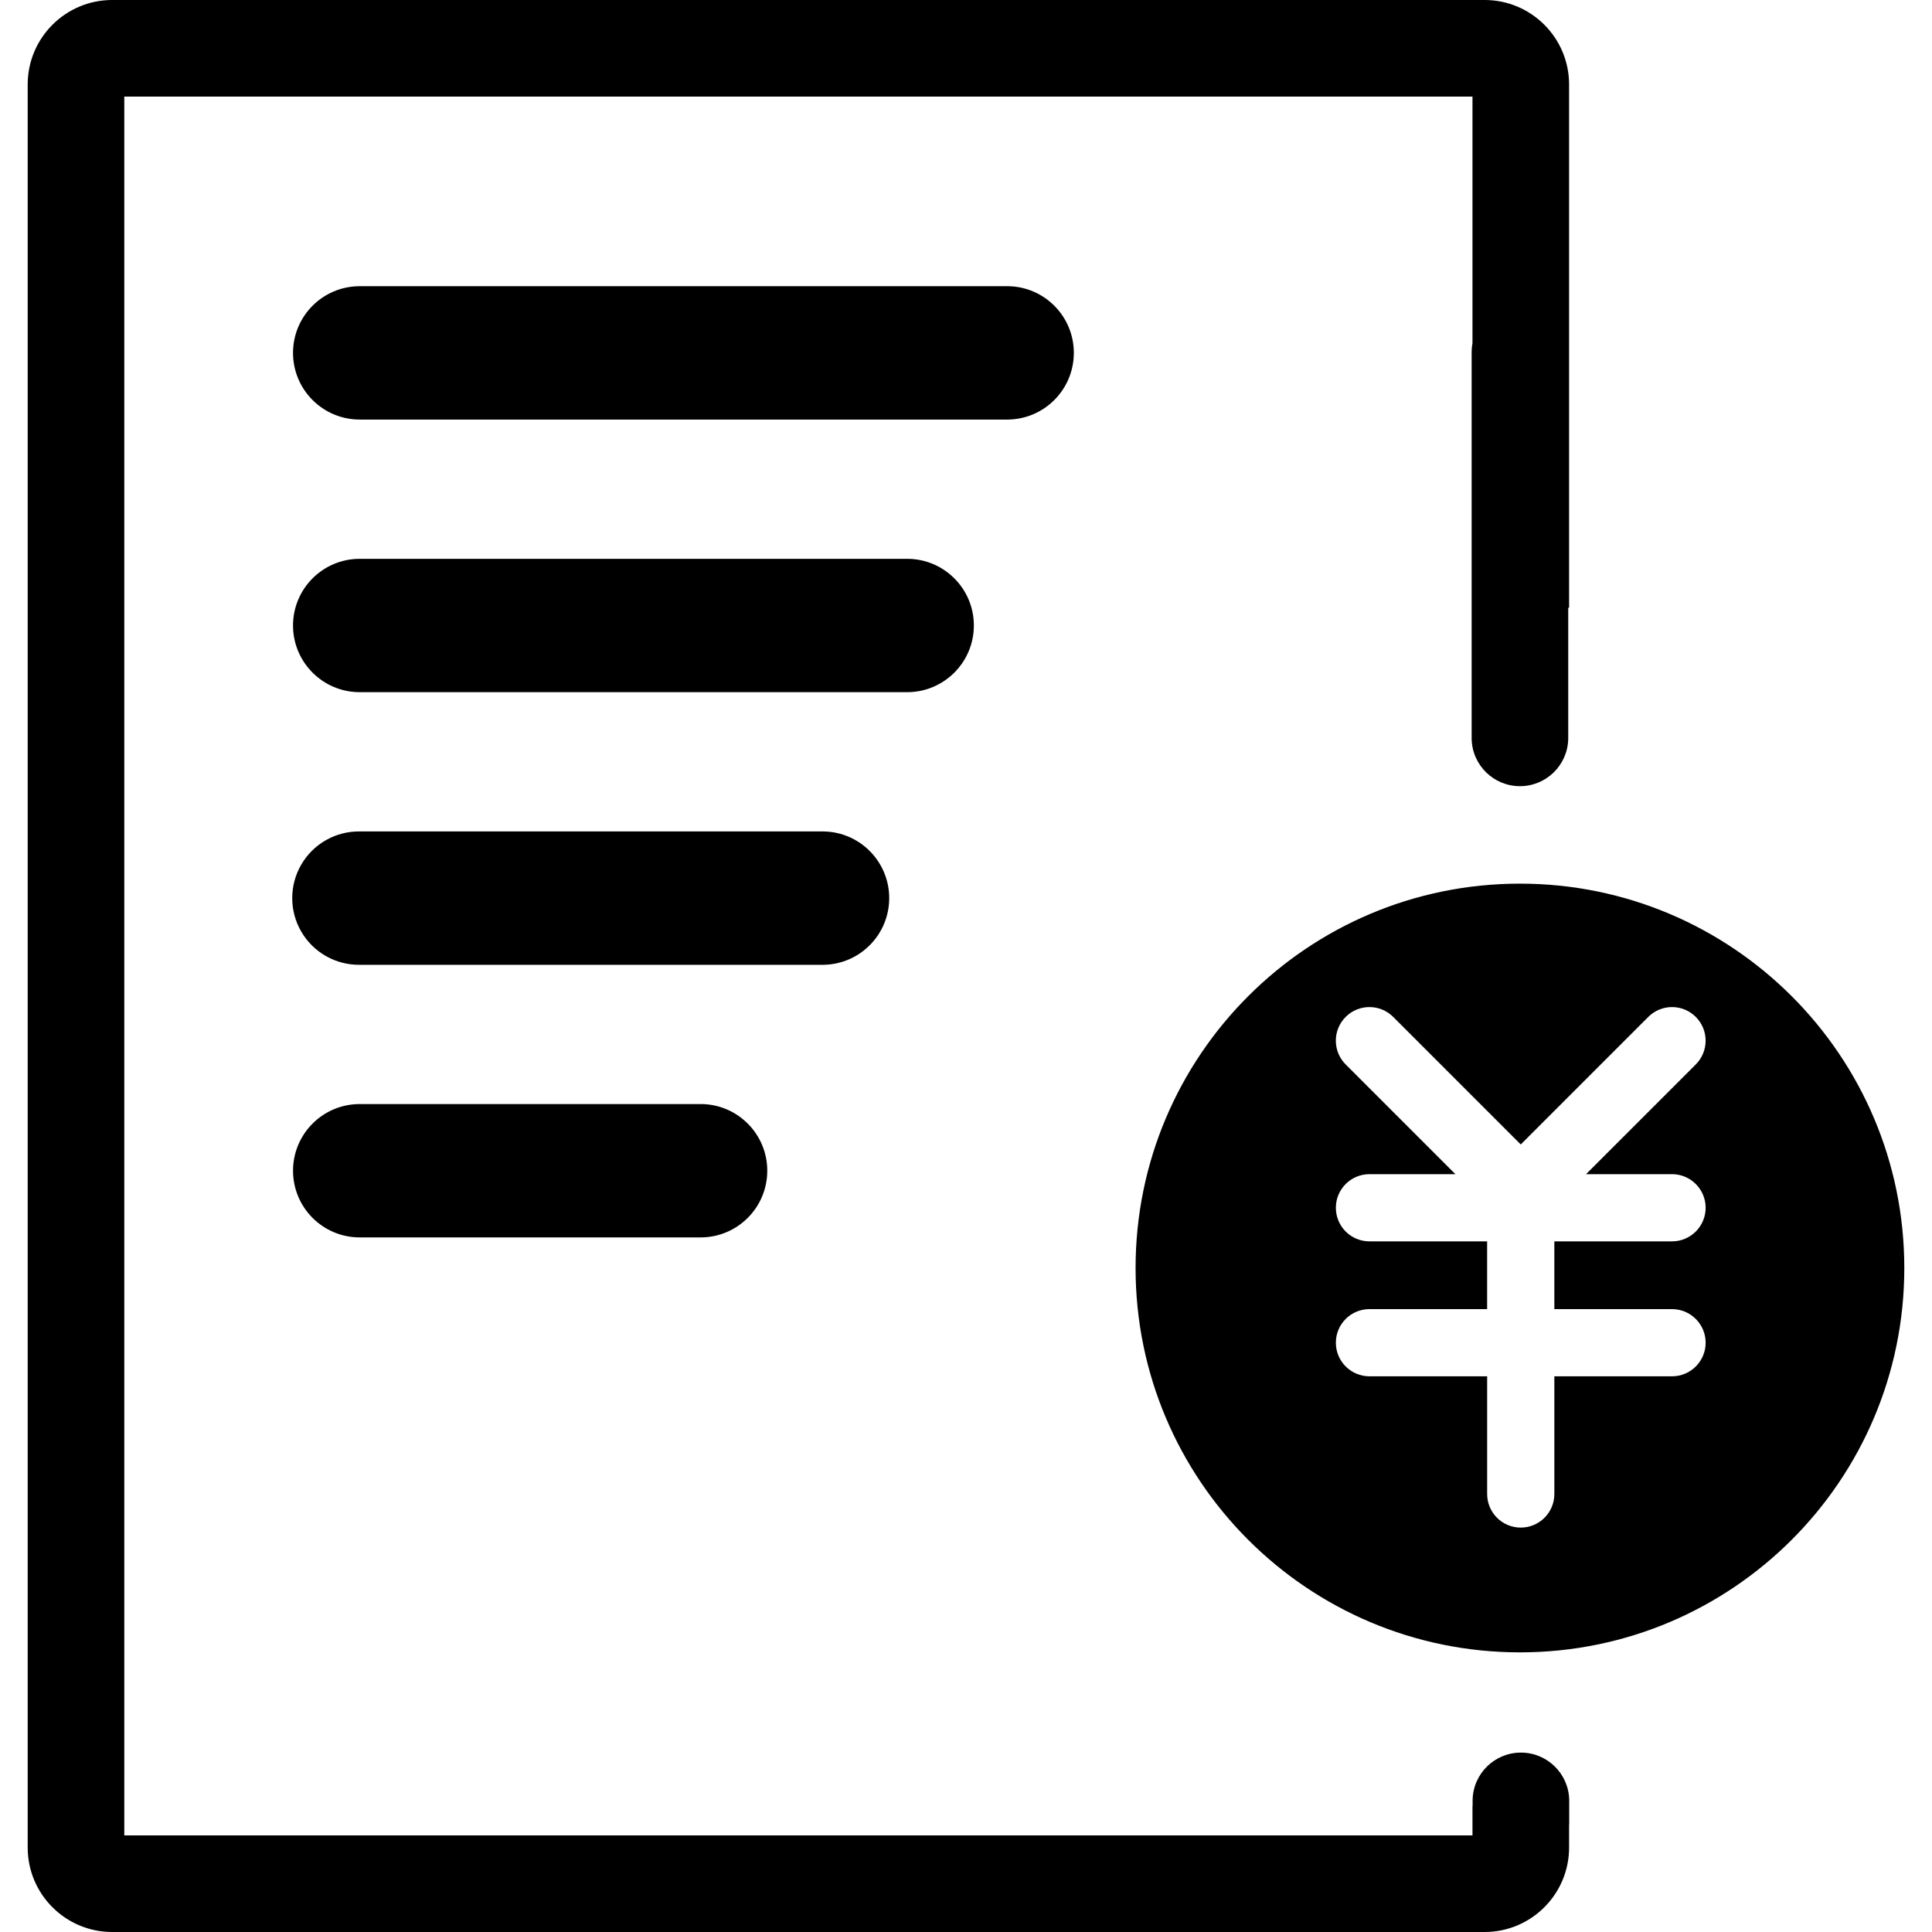
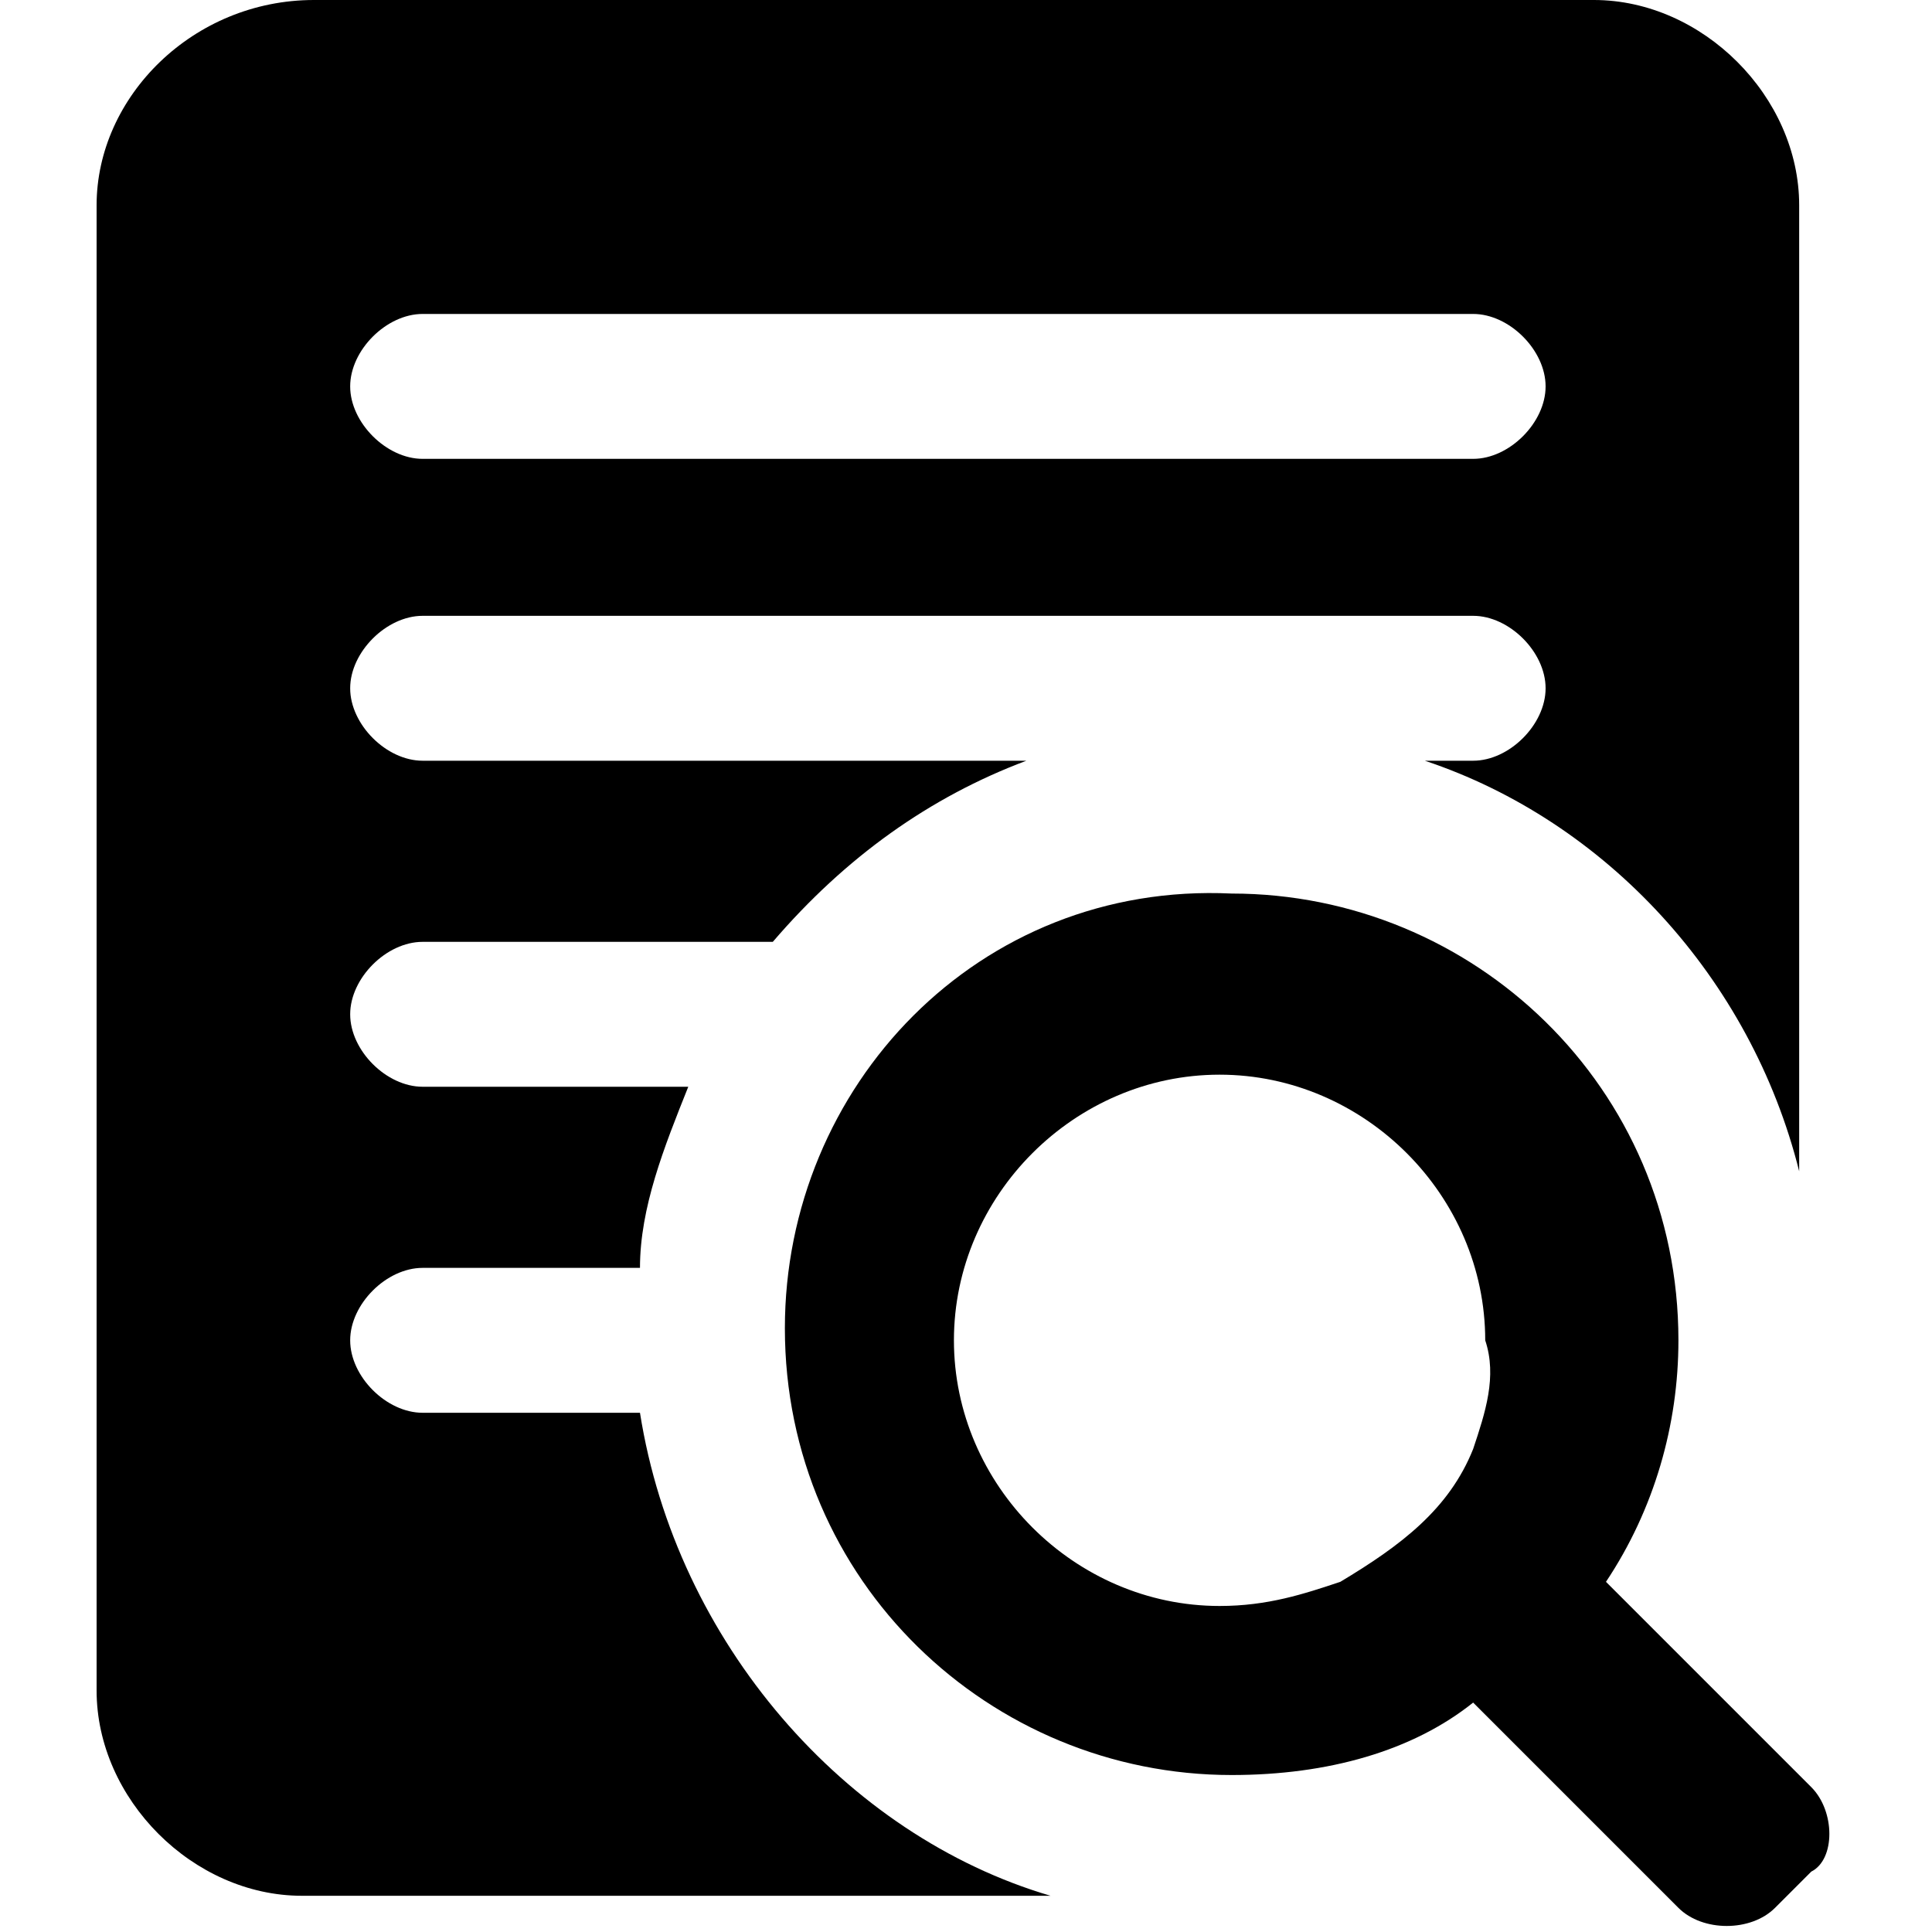
- <svg xmlns="http://www.w3.org/2000/svg" t="1612969368498" class="icon" viewBox="0 0 1024 1024" version="1.1" p-id="2970" width="48" height="48">
+ <svg xmlns="http://www.w3.org/2000/svg" t="1613561444830" class="icon" viewBox="0 0 1024 1024" version="1.1" p-id="3813" width="48" height="48">
  <defs>
    <style type="text/css" />
  </defs>
-   <path d="M831.713 954.063a25.603 25.603 0 0 0-51.198 0v3.107h-0.072v15.633H65.878V51.198h714.565v130.686a25.748 25.748 0 0 0-0.443 4.638v205.017a25.603 25.603 0 0 0 51.198 0V322.115h0.452V44.799c0-24.741-20.054-44.804-44.804-44.804H59.479c-24.741 0-44.804 20.058-44.804 44.804v934.411c0 24.741 20.058 44.795 44.804 44.795h727.366c24.745 0 44.804-20.054 44.804-44.795v-11.573c0.018-0.438 0.063-0.867 0.063-1.31v-12.264z" p-id="2971" />
-   <path d="M805.604 468.348c-112.515 0-203.725 91.206-203.725 203.721 0 112.51 91.21 203.716 203.725 203.716 112.506 0 203.716-91.206 203.716-203.716 0.005-112.515-91.21-203.721-203.716-203.721z m80.612 225.513a17.819 17.819 0 0 1 17.814 17.809 17.823 17.823 0 0 1-17.814 17.8h-62.378v62.378a17.805 17.805 0 1 1-35.619 0v-62.378H725.836a17.796 17.796 0 0 1-17.8-17.8 17.796 17.796 0 0 1 17.8-17.809h62.374v-35.912H725.836a17.791 17.791 0 0 1-17.8-17.8 17.805 17.805 0 0 1 17.8-17.814h45.562l-58.161-58.161a17.805 17.805 0 1 1 25.188-25.188l67.607 67.603 67.594-67.603a17.791 17.791 0 0 1 25.174 0 17.823 17.823 0 0 1 0 25.188l-58.161 58.161h45.576a17.828 17.828 0 0 1 17.814 17.814 17.819 17.819 0 0 1-17.814 17.8h-62.378v35.912h62.378zM534.483 222.375H190.653c-19.521 0-35.344-15.832-35.344-35.339s15.832-35.344 35.344-35.344h343.835a35.348 35.348 0 0 1-0.005 70.683zM480.815 366.864H190.653a35.348 35.348 0 0 1-35.344-35.339 35.348 35.348 0 0 1 35.344-35.339h290.167a35.344 35.344 0 0 1 35.348 35.339 35.353 35.353 0 0 1-35.353 35.339zM436.626 511.363H190.653a35.344 35.344 0 1 1 0-70.683h245.978a35.348 35.348 0 0 1-0.005 70.683zM371.917 655.853H190.653a35.339 35.339 0 1 1 0-70.678h181.269a35.344 35.344 0 0 1-0.005 70.678z" p-id="2972" />
+   <path d="M960 947.2l-108.8-108.8c25.6-38.4 38.4-83.2 38.4-128 0-134.4-108.8-236.8-236.8-236.8C518.4 467.2 416 576 416 704c0 134.4 108.8 236.8 236.8 236.8 51.2 0 96-12.8 128-38.4l108.8 108.8c12.8 12.8 38.4 12.8 51.2 0l19.2-19.2C972.8 985.6 972.8 960 960 947.2zM780.8 768c-12.8 32-38.4 51.2-70.4 70.4-19.2 6.4-38.4 12.8-64 12.8-76.8 0-140.8-64-140.8-140.8 0-76.8 64-140.8 140.8-140.8 76.8 0 140.8 64 140.8 140.8C793.6 729.6 787.2 748.8 780.8 768z" p-id="3814" />
+   <path d="M339.2 748.8 224 748.8c-19.2 0-38.4-19.2-38.4-38.4 0-19.2 19.2-38.4 38.4-38.4l115.2 0c0-32 12.8-64 25.6-96L224 576c-19.2 0-38.4-19.2-38.4-38.4 0-19.2 19.2-38.4 38.4-38.4l185.6 0c38.4-44.8 83.2-76.8 134.4-96l-320 0c-19.2 0-38.4-19.2-38.4-38.4s19.2-38.4 38.4-38.4l556.8 0c19.2 0 38.4 19.2 38.4 38.4s-19.2 38.4-38.4 38.4l-25.6 0c96 32 172.8 115.2 198.4 217.6L953.6 108.8c0-57.6-51.2-108.8-108.8-108.8L166.4 0C102.4 0 51.2 51.2 51.2 108.8L51.2 896c0 57.6 51.2 108.8 108.8 108.8l396.8 0C448 972.8 358.4 870.4 339.2 748.8zM224 166.4l556.8 0c19.2 0 38.4 19.2 38.4 38.4s-19.2 38.4-38.4 38.4L224 243.2c-19.2 0-38.4-19.2-38.4-38.4S204.8 166.4 224 166.4z" p-id="3815" />
</svg>
